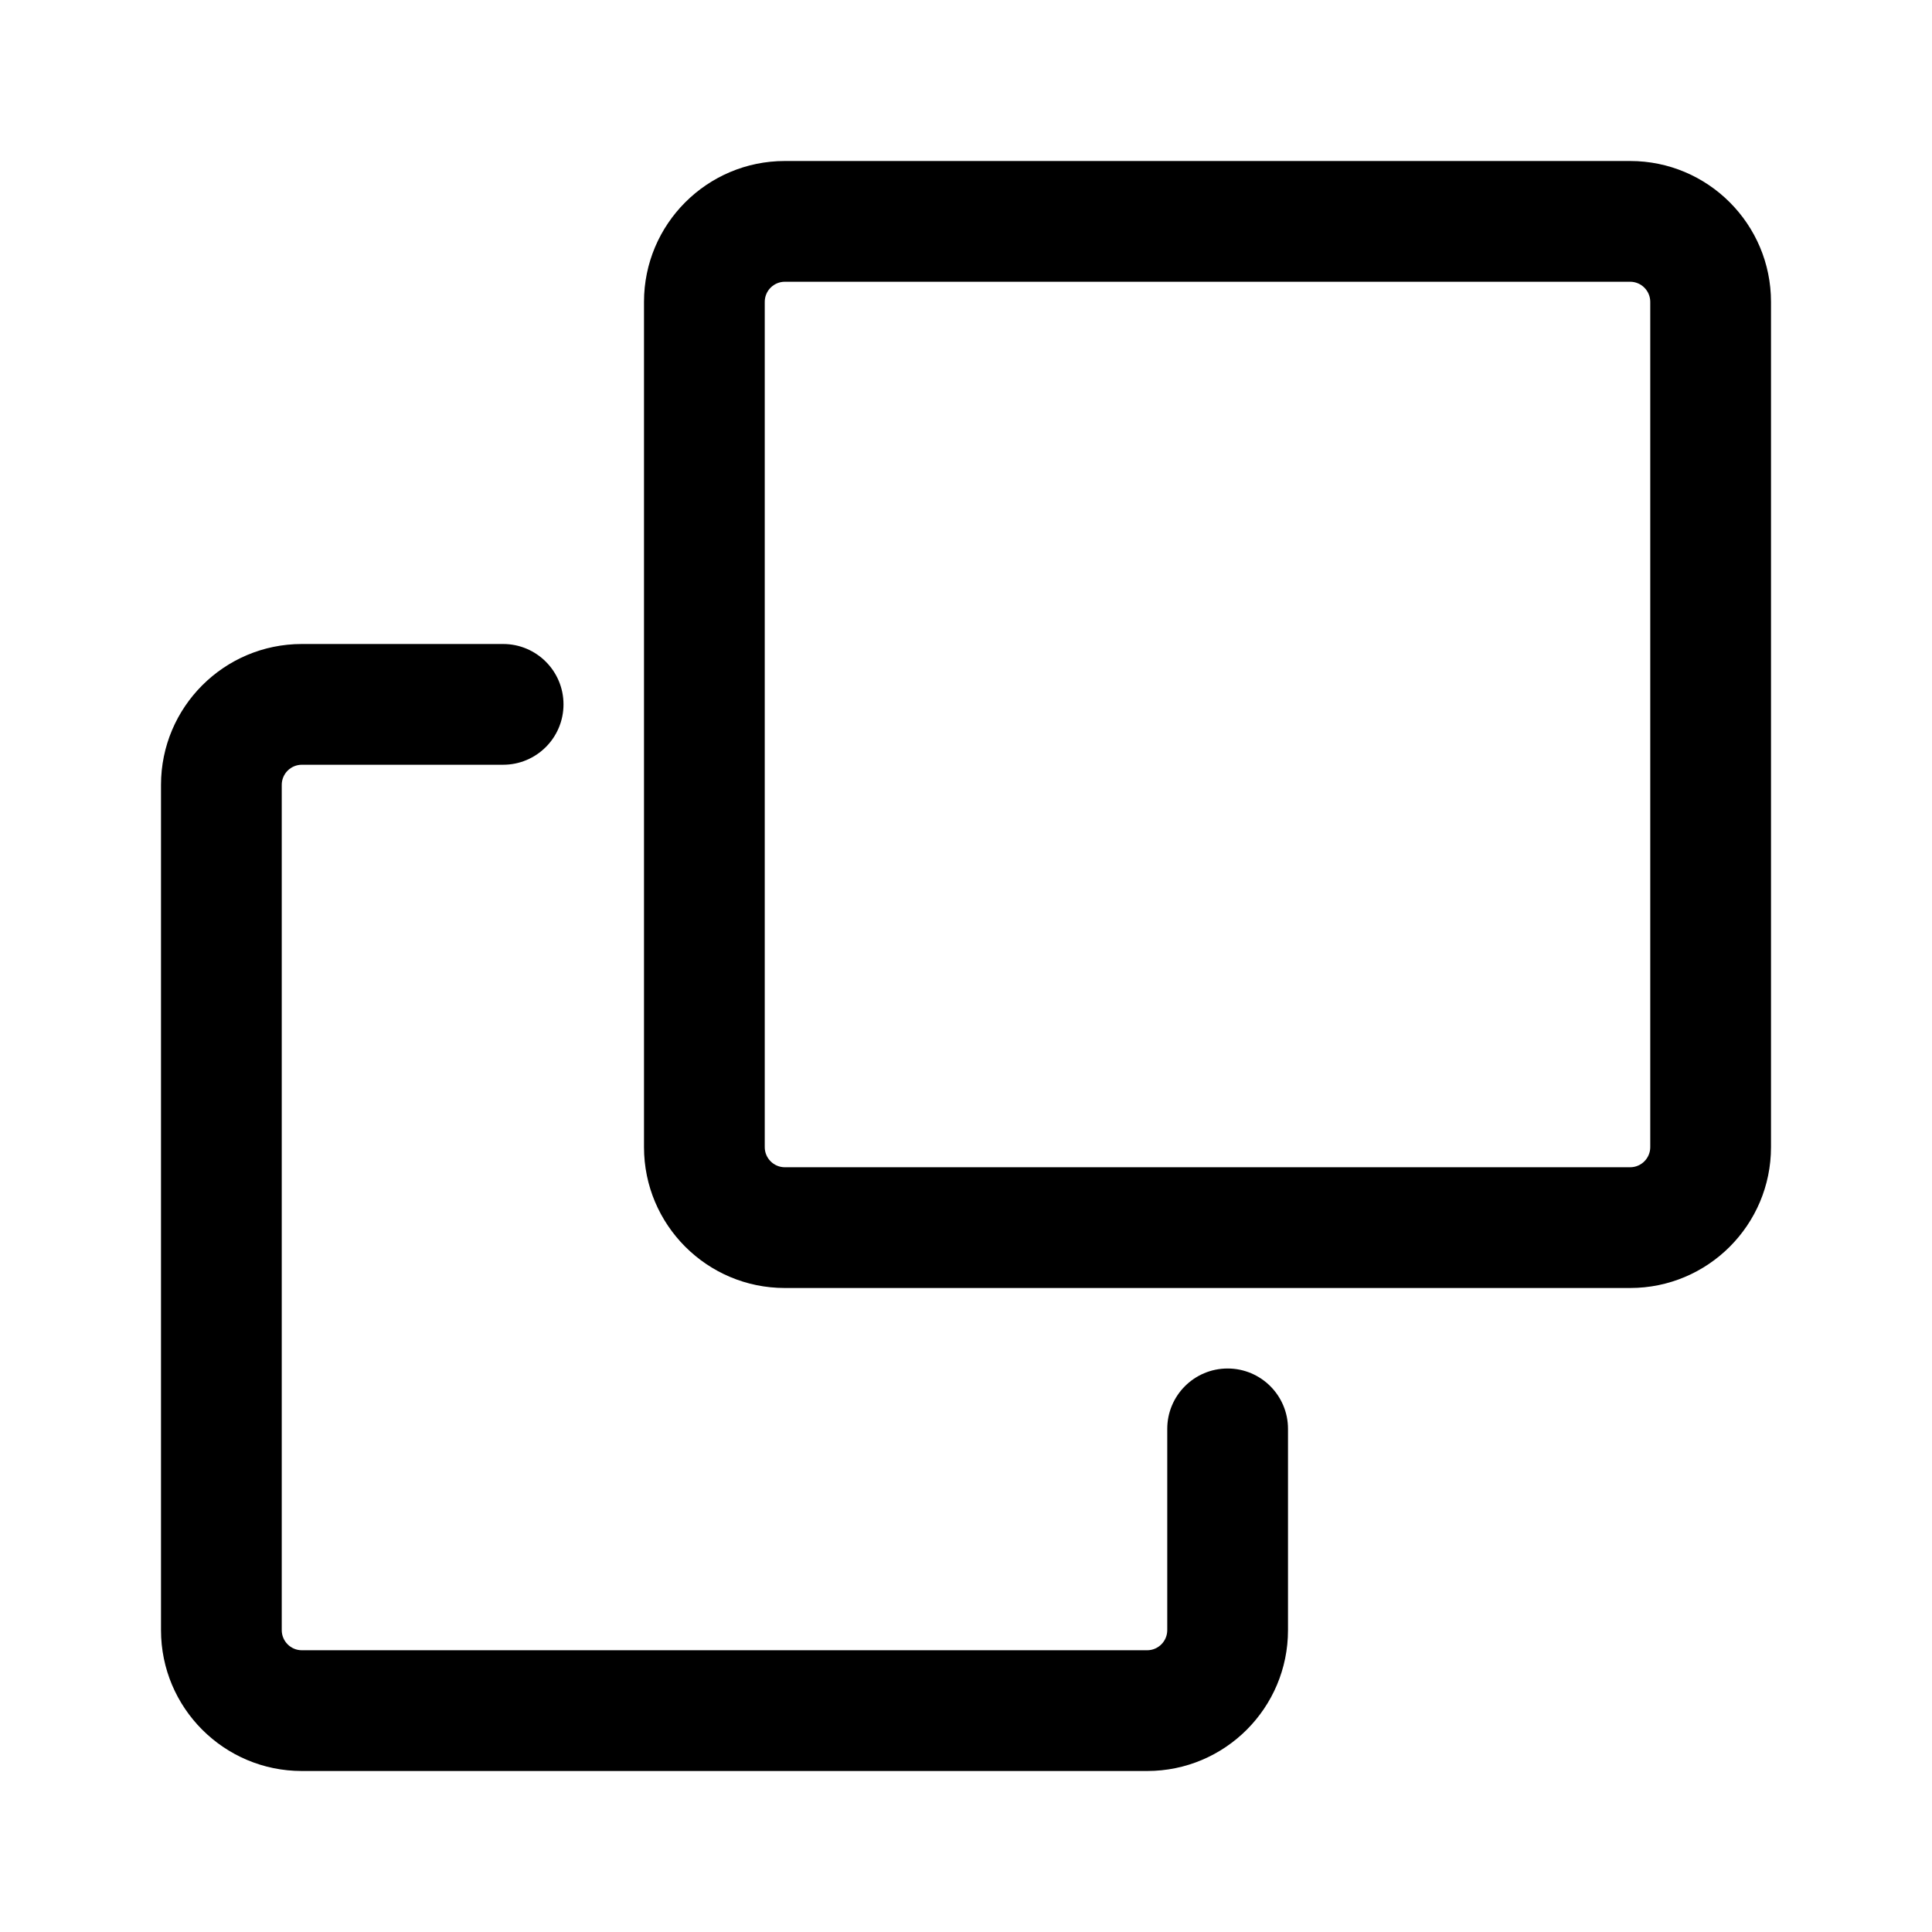
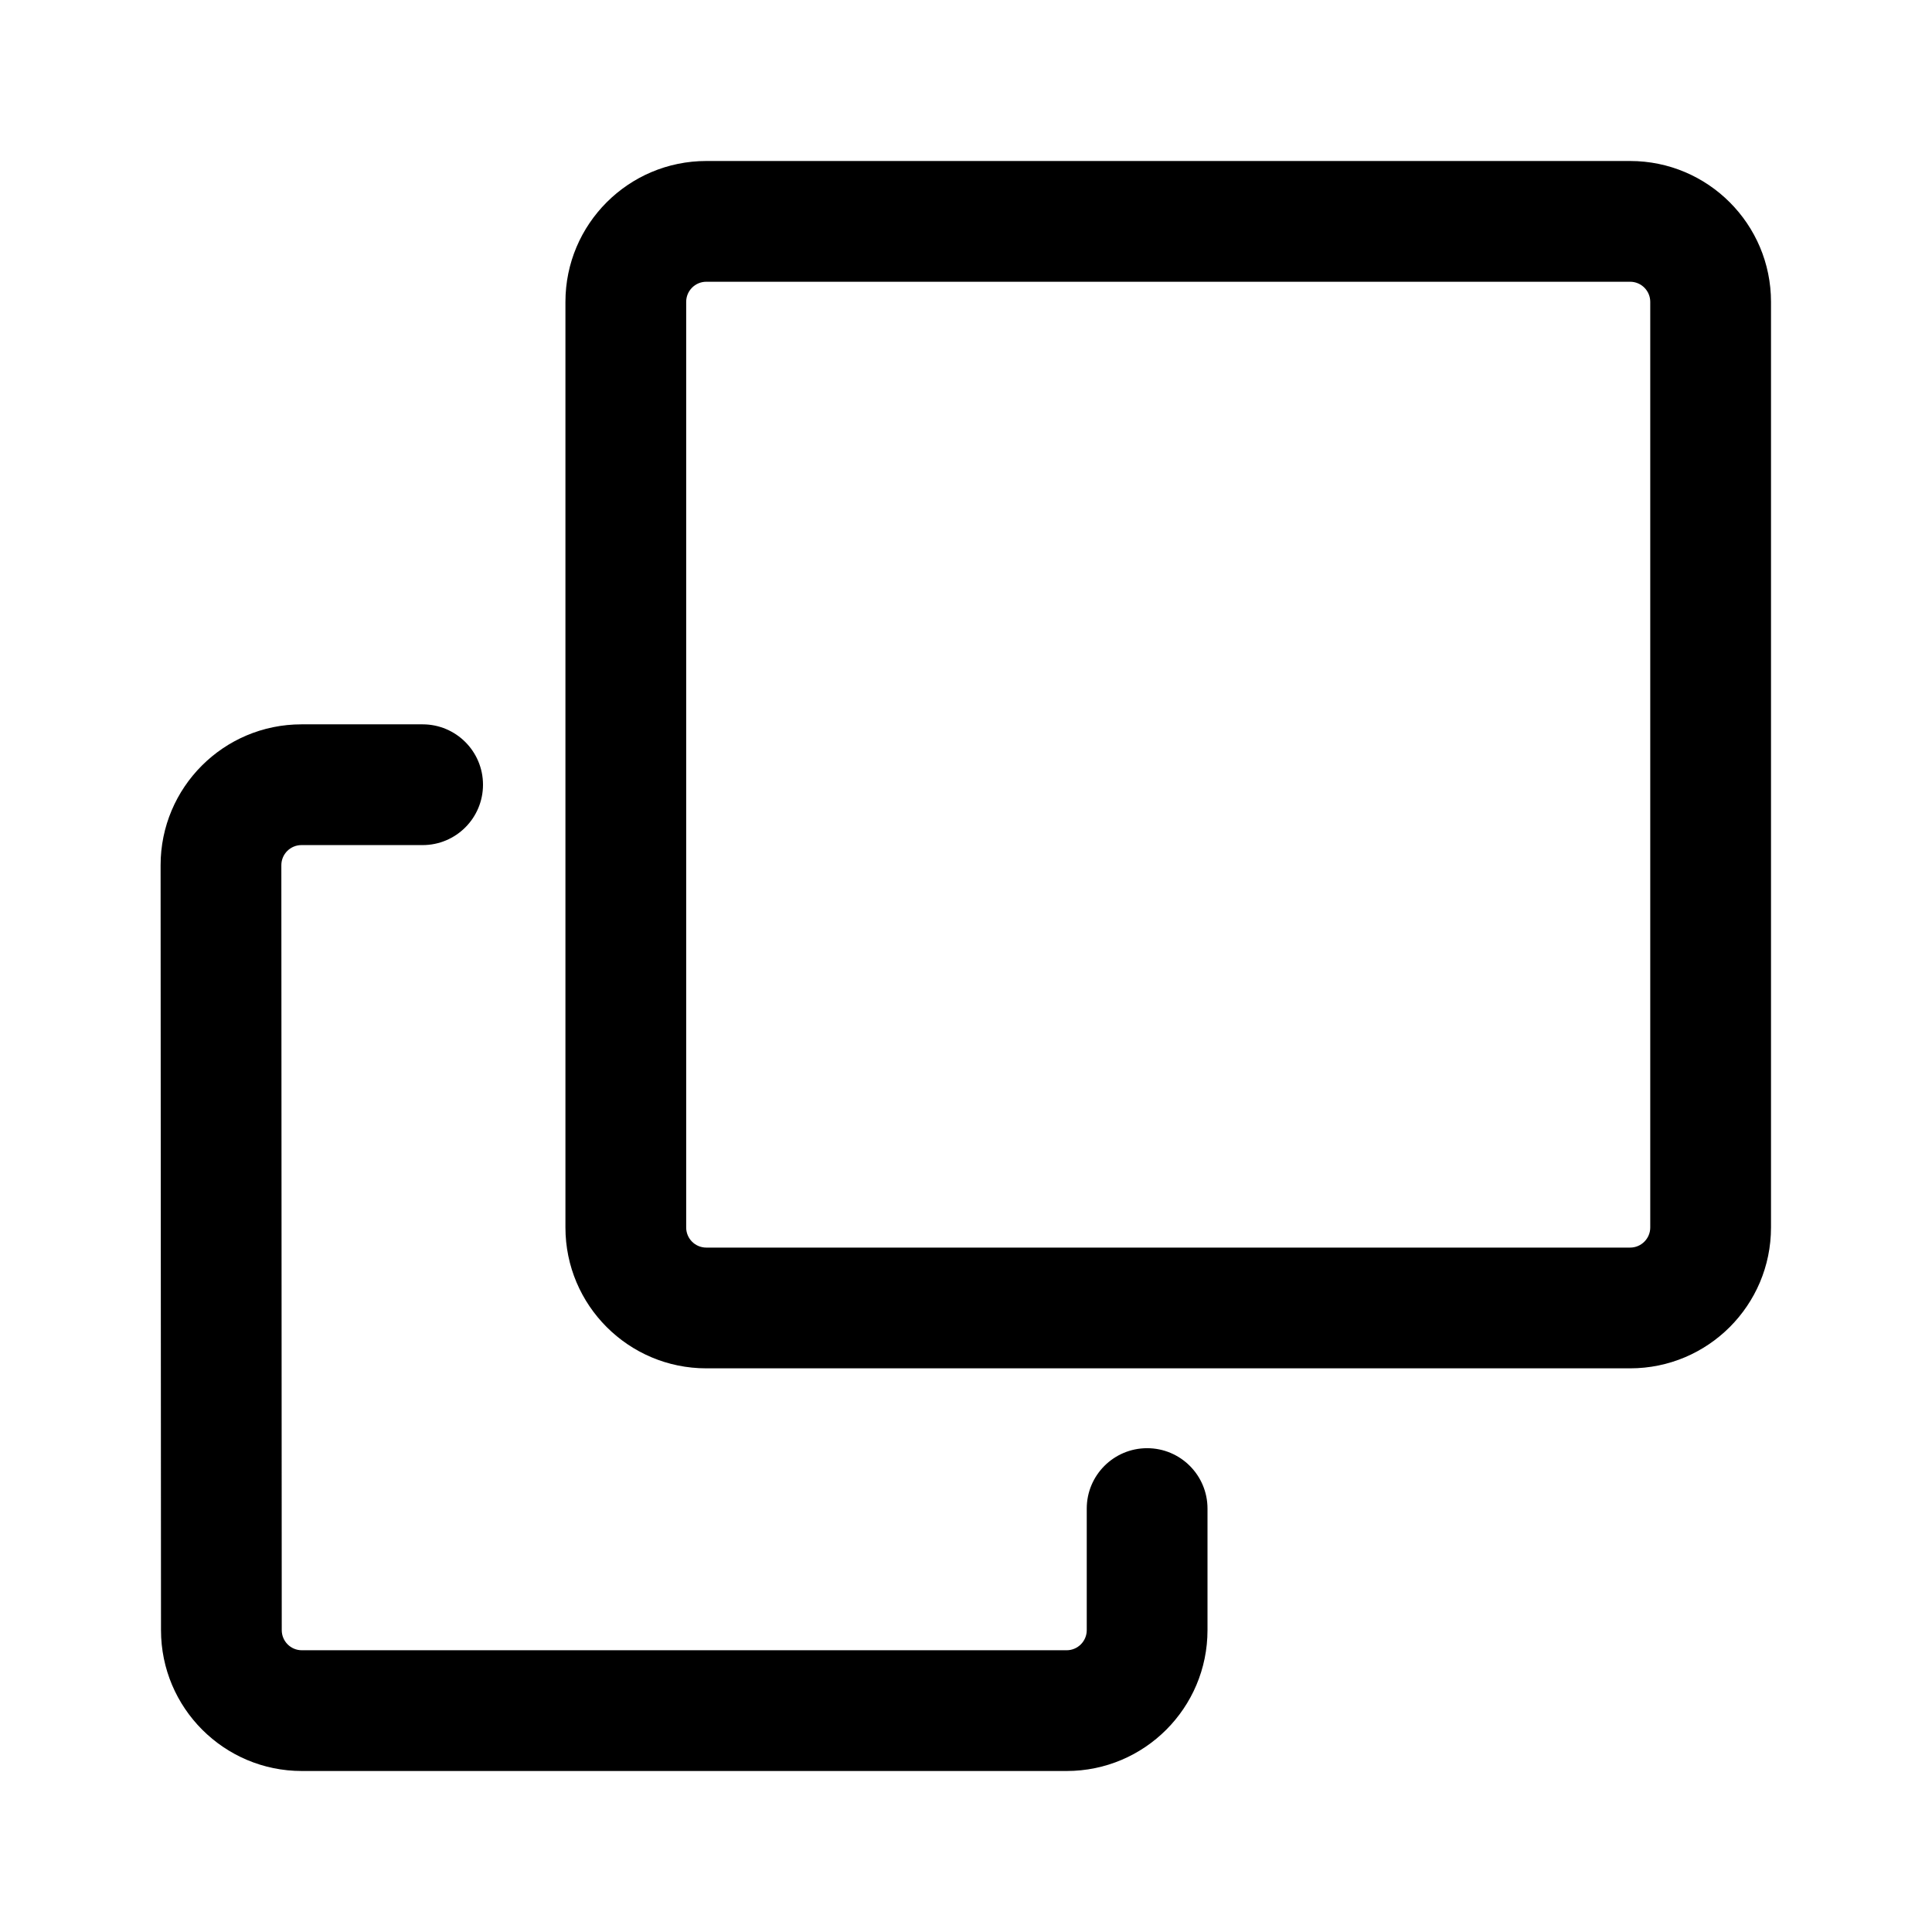
<svg xmlns="http://www.w3.org/2000/svg" viewBox="0 0 24 24">
-   <path fill-rule="evenodd" d="M2 9.75C2 8.784 2.784 8 3.75 8h2.5a.75.75 0 0 1 0 1.5h-2.5a.25.25 0 0 0-.25.25v10.5c0 .138.112.25.25.25h10.5a.25.25 0 0 0 .25-.25v-2.5a.75.75 0 0 1 1.5 0v2.5A1.75 1.75 0 0 1 14.25 22H3.75A1.75 1.75 0 0 1 2 20.25V9.75z" />
-   <path fill-rule="evenodd" d="M8 3.75C8 2.784 8.784 2 9.75 2h10.5c.966 0 1.75.784 1.75 1.75v10.5A1.75 1.75 0 0 1 20.25 16H9.75A1.75 1.75 0 0 1 8 14.25V3.75zm1.75-.25a.25.25 0 0 0-.25.25v10.5c0 .138.112.25.25.25h10.5a.25.25 0 0 0 .25-.25V3.75a.25.25 0 0 0-.25-.25H9.75z" />
+   <path fill-rule="evenodd" d="M7.024 3.75c0-.966.784-1.75 1.75-1.75H20.25c.966 0 1.75.784 1.75 1.75v11.498a1.75 1.75 0 0 1-1.75 1.75H8.774a1.75 1.75 0 0 1-1.75-1.75V3.75zm1.75-.25a.25.25 0 0 0-.25.25v11.498c0 .139.112.25.25.25H20.25a.25.25 0 0 0 .25-.25V3.75a.25.25 0 0 0-.25-.25H8.774z" />
+   <path d="M1.995 10.749a1.75 1.75 0 0 1 1.75-1.751H5.25a.75.75 0 1 1 0 1.5H3.745a.25.25 0 0 0-.25.25L3.5 20.25c0 .138.111.25.25.25h9.5a.25.25 0 0 0 .25-.25v-1.51a.75.75 0 1 1 1.5 0v1.51A1.75 1.75 0 0 1 13.25 22h-9.5A1.75 1.75 0 0 1 2 20.25l-.005-9.501z" />
</svg>
